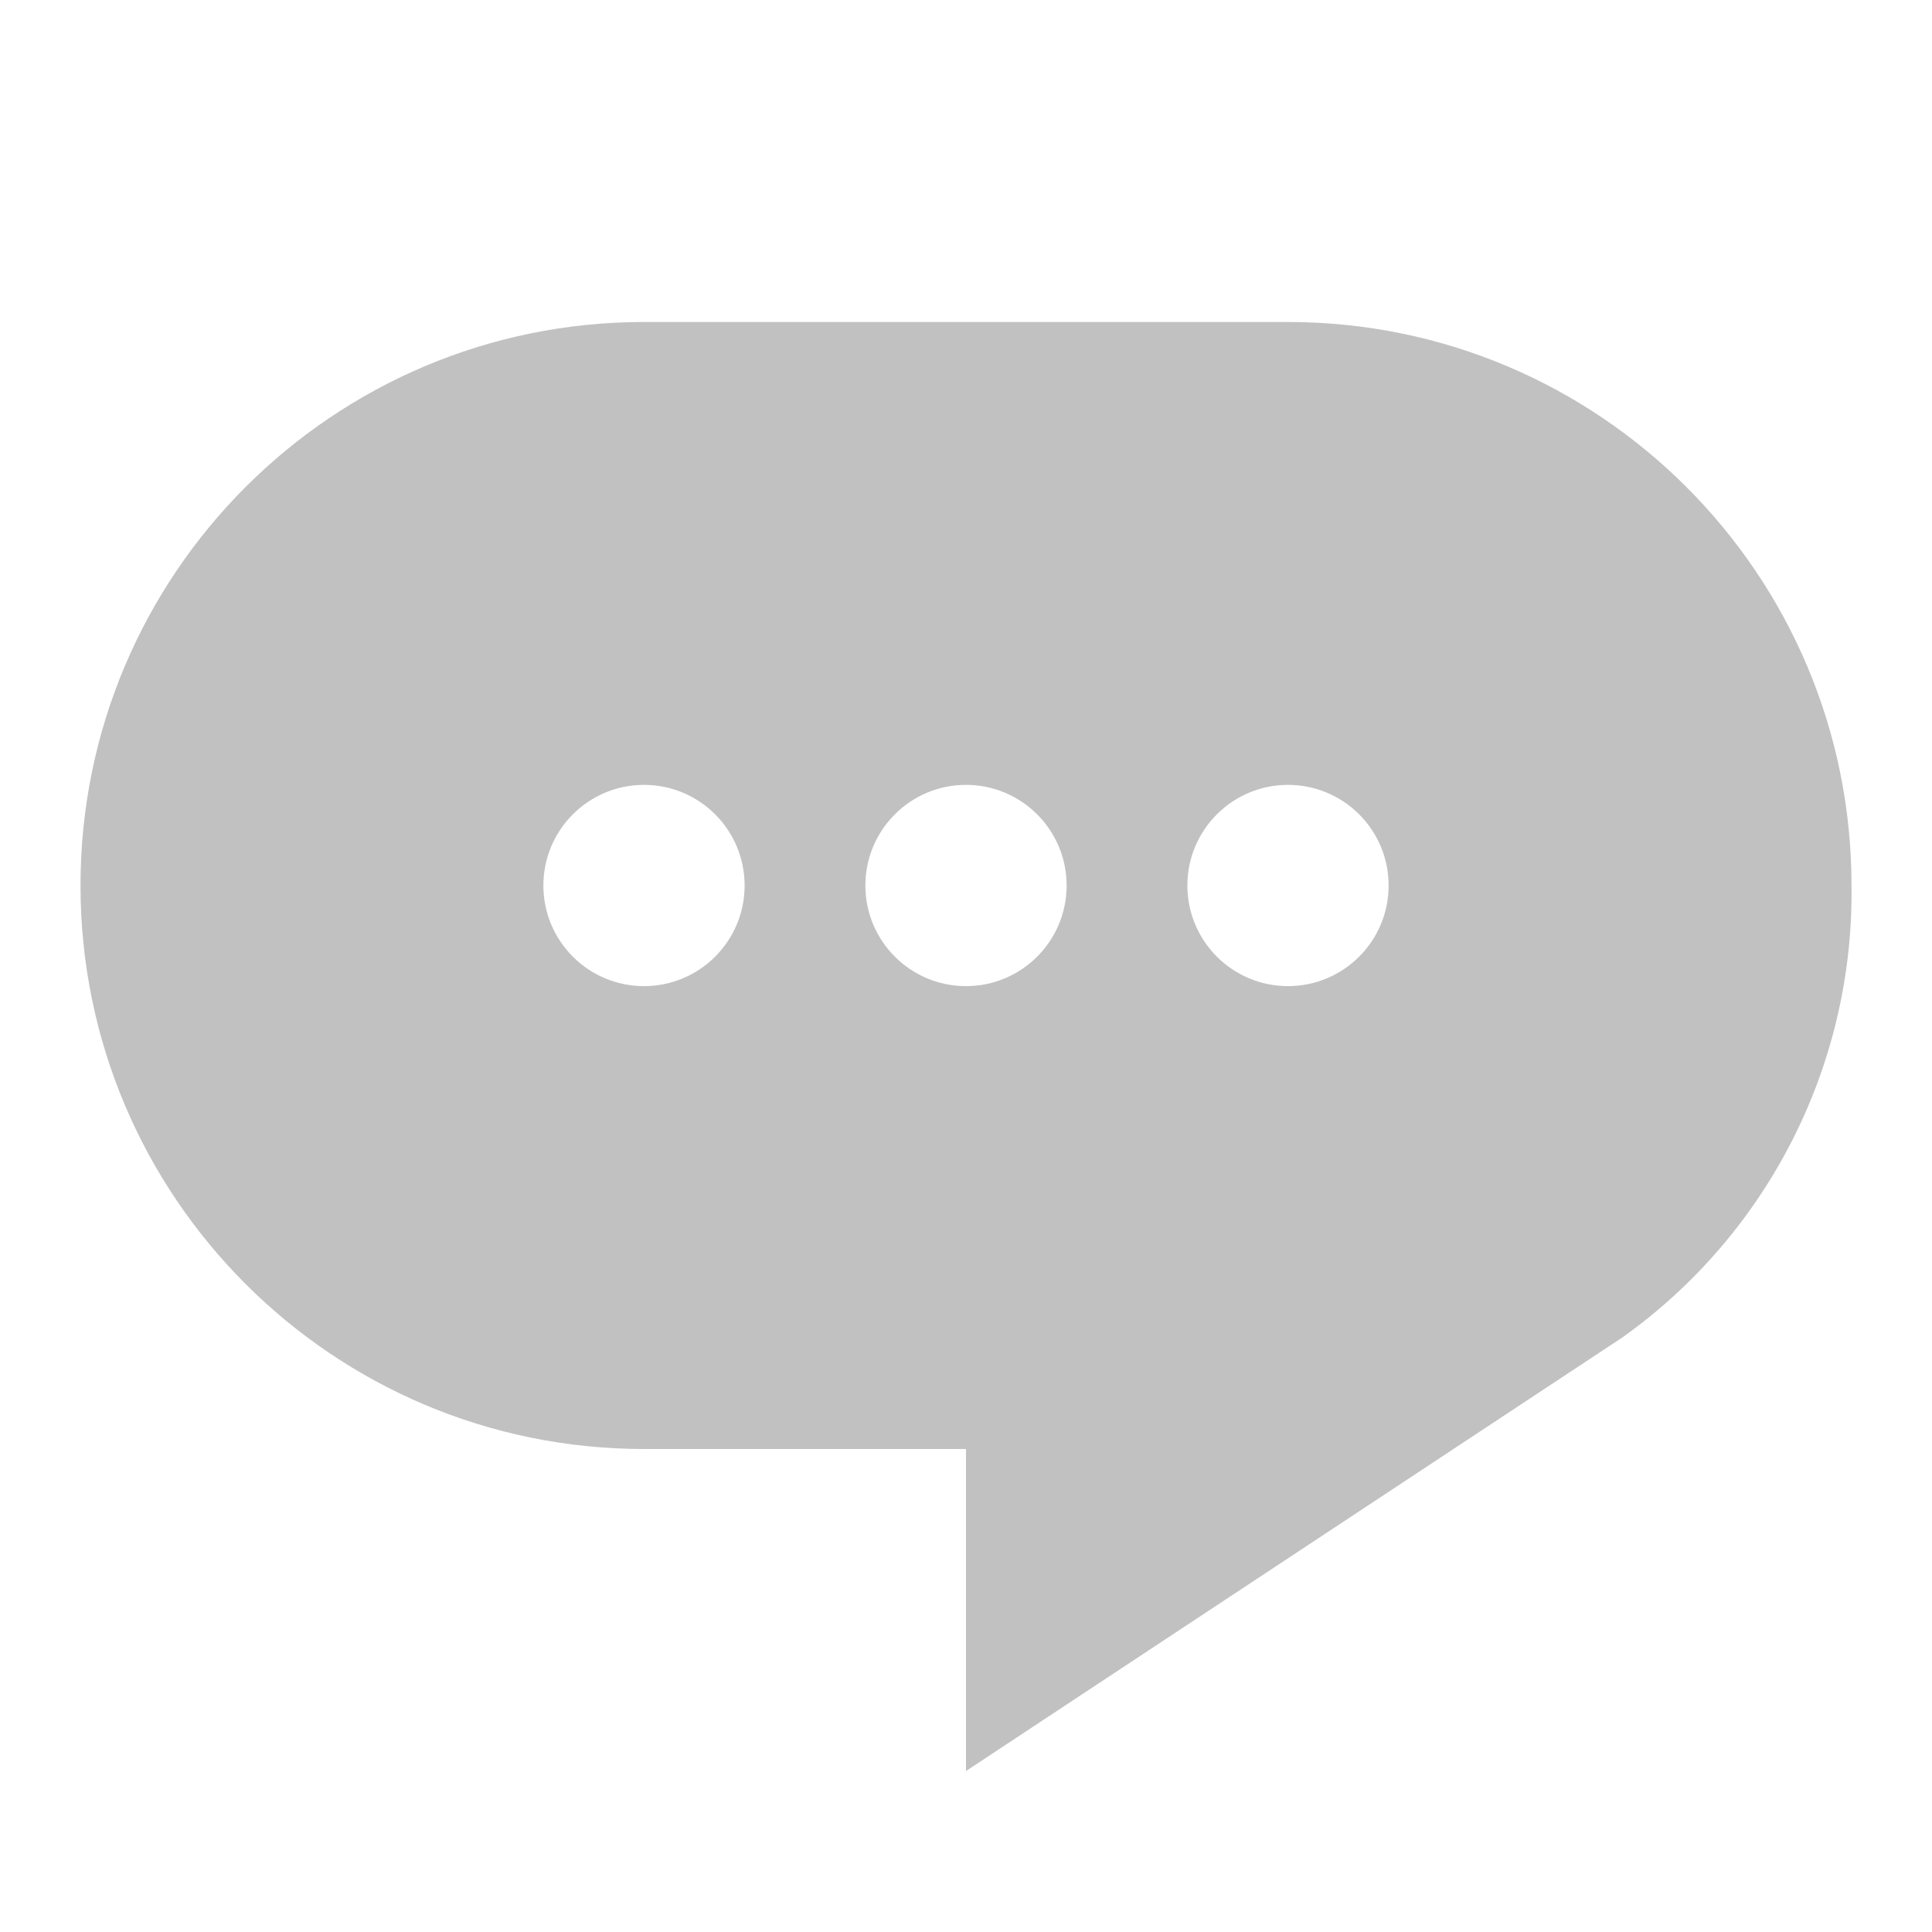
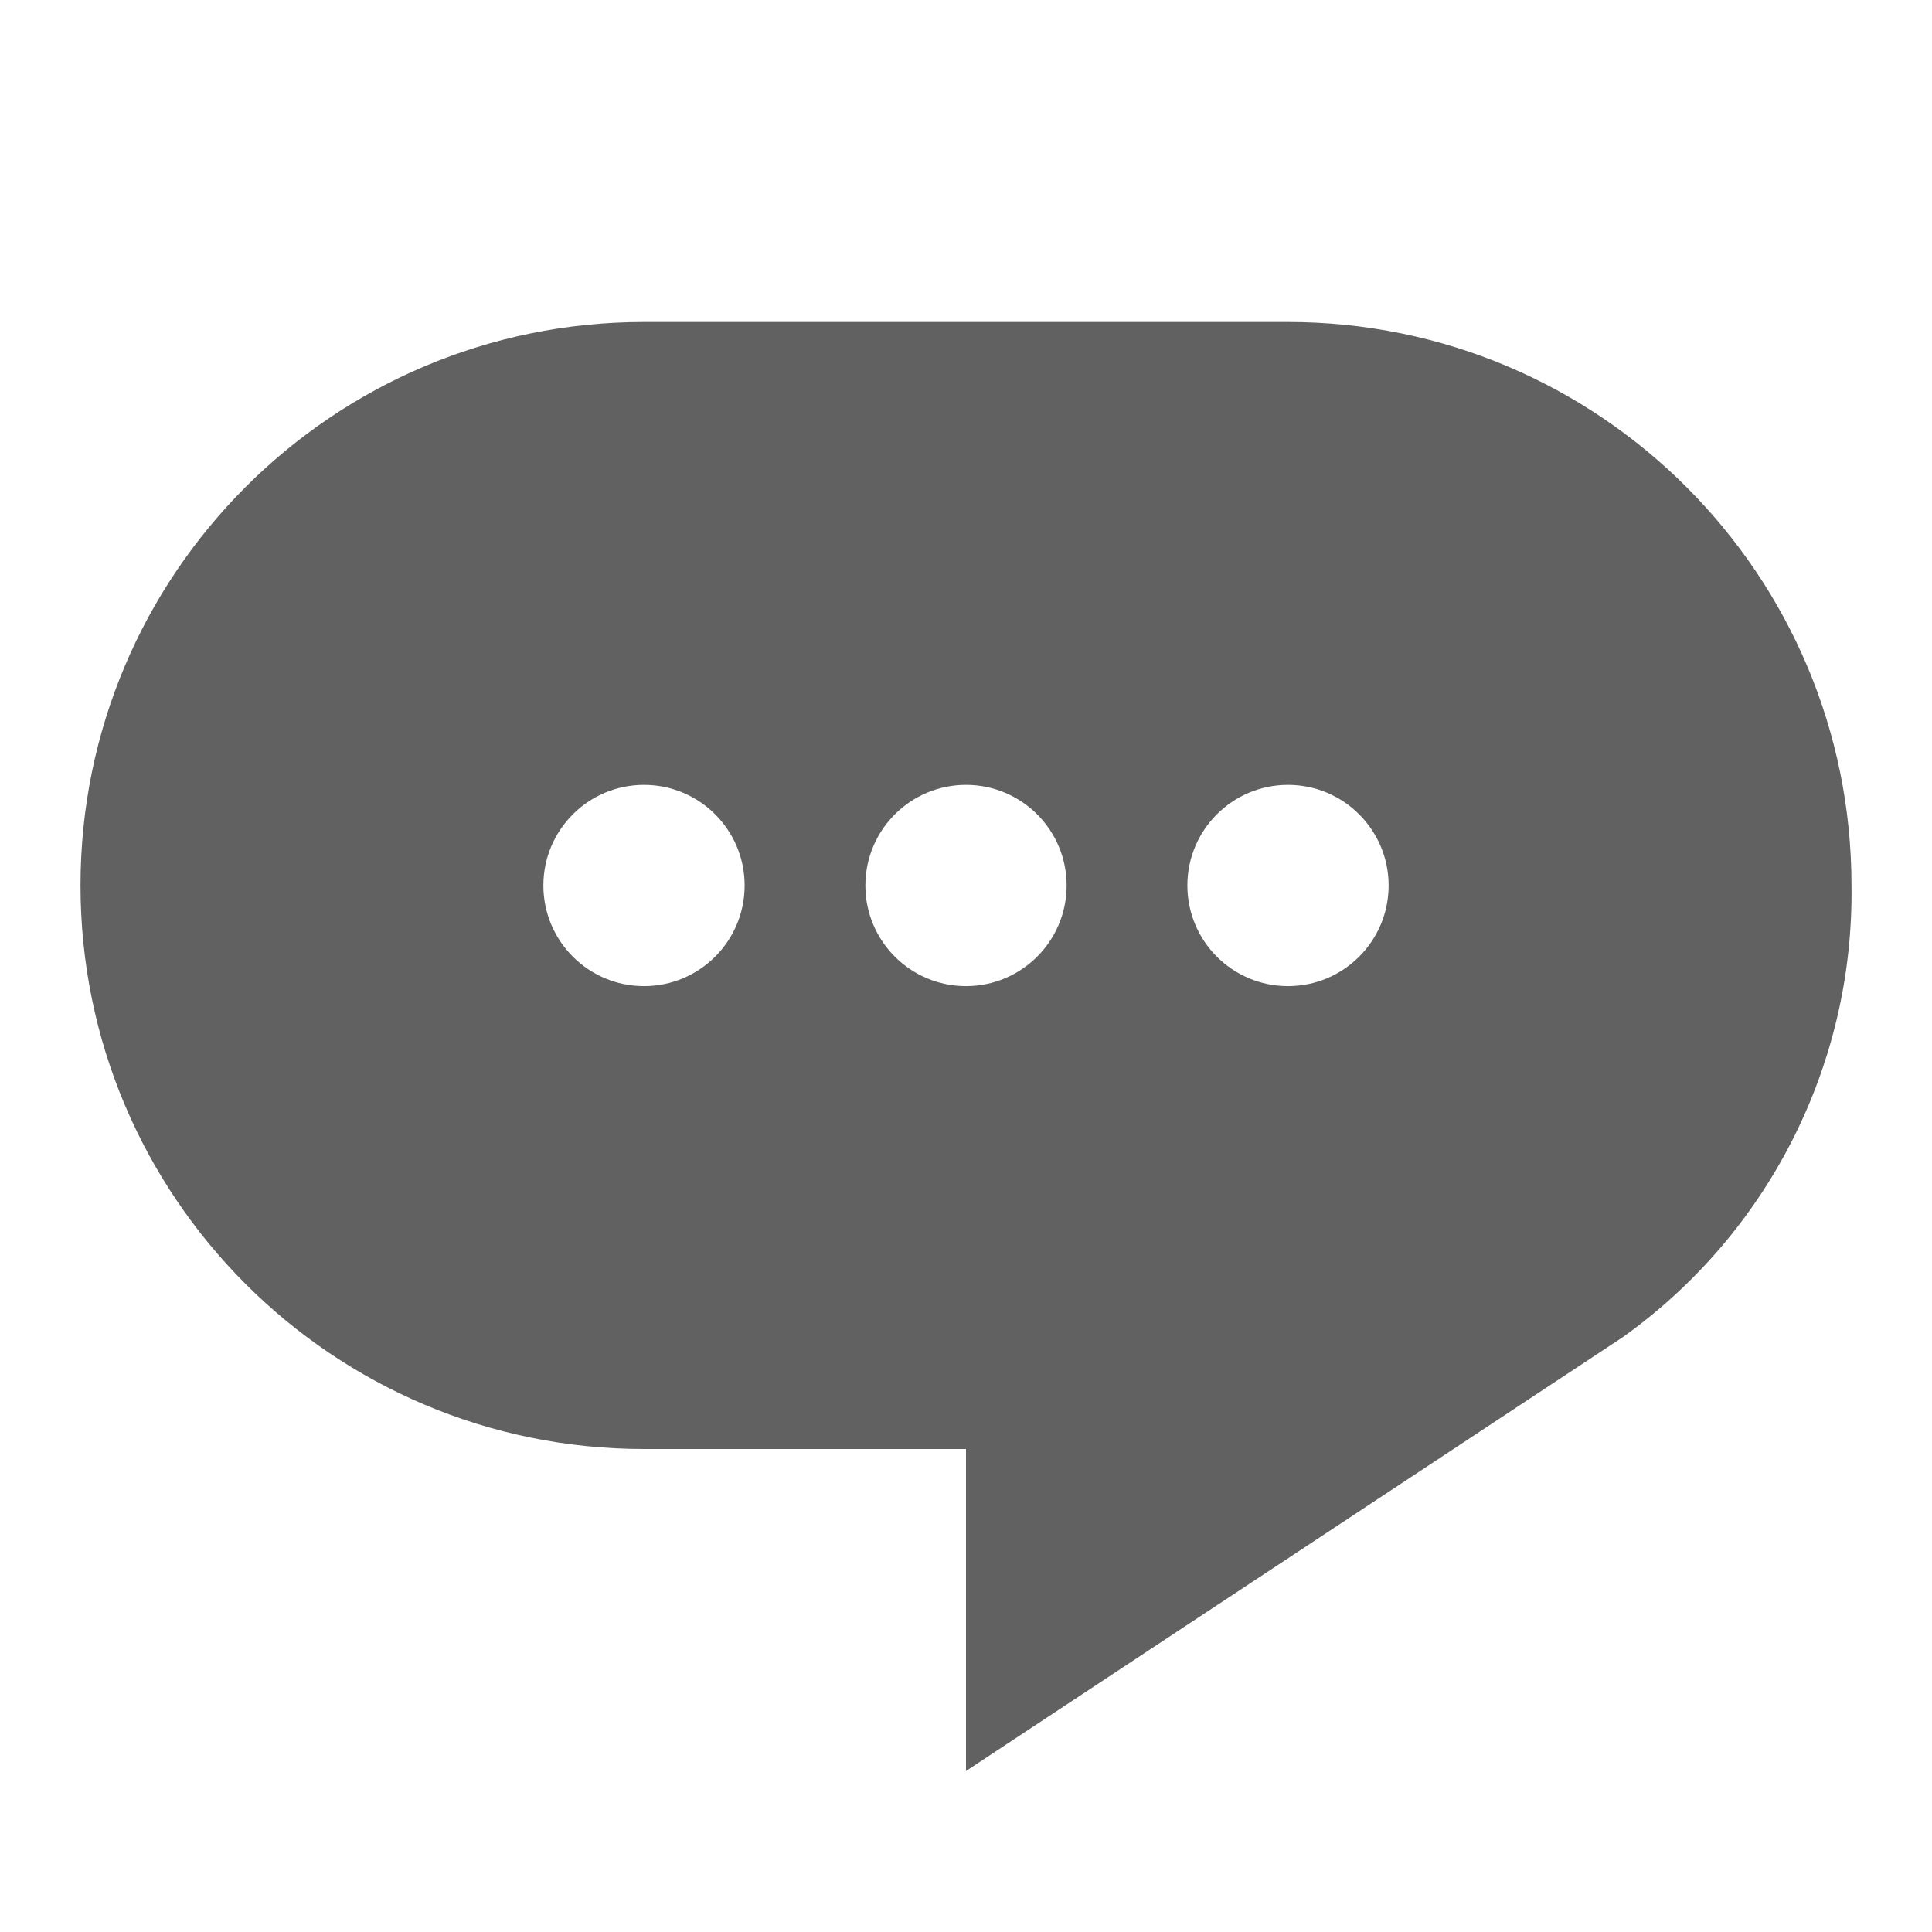
- <svg xmlns="http://www.w3.org/2000/svg" viewBox="0 0 24 24" data-supported-dps="24x24" fill="#c1c1c1" class="mercado-match" width="24" height="24" focusable="false">
+ <svg xmlns="http://www.w3.org/2000/svg" viewBox="0 0 24 24" data-supported-dps="24x24" fill="#616161" class="mercado-match" width="24" height="24" focusable="false">
  <path d="M16 4H8a7 7 0 000 14h4v4l8.16-5.39A6.78 6.78 0 0023 11a7 7 0 00-7-7zm-8 8.25A1.25 1.25 0 119.25 11 1.25 1.25 0 018 12.25zm4 0A1.25 1.25 0 1113.25 11 1.25 1.25 0 0112 12.25zm4 0A1.25 1.25 0 1117.25 11 1.25 1.25 0 0116 12.25z" />
</svg>
